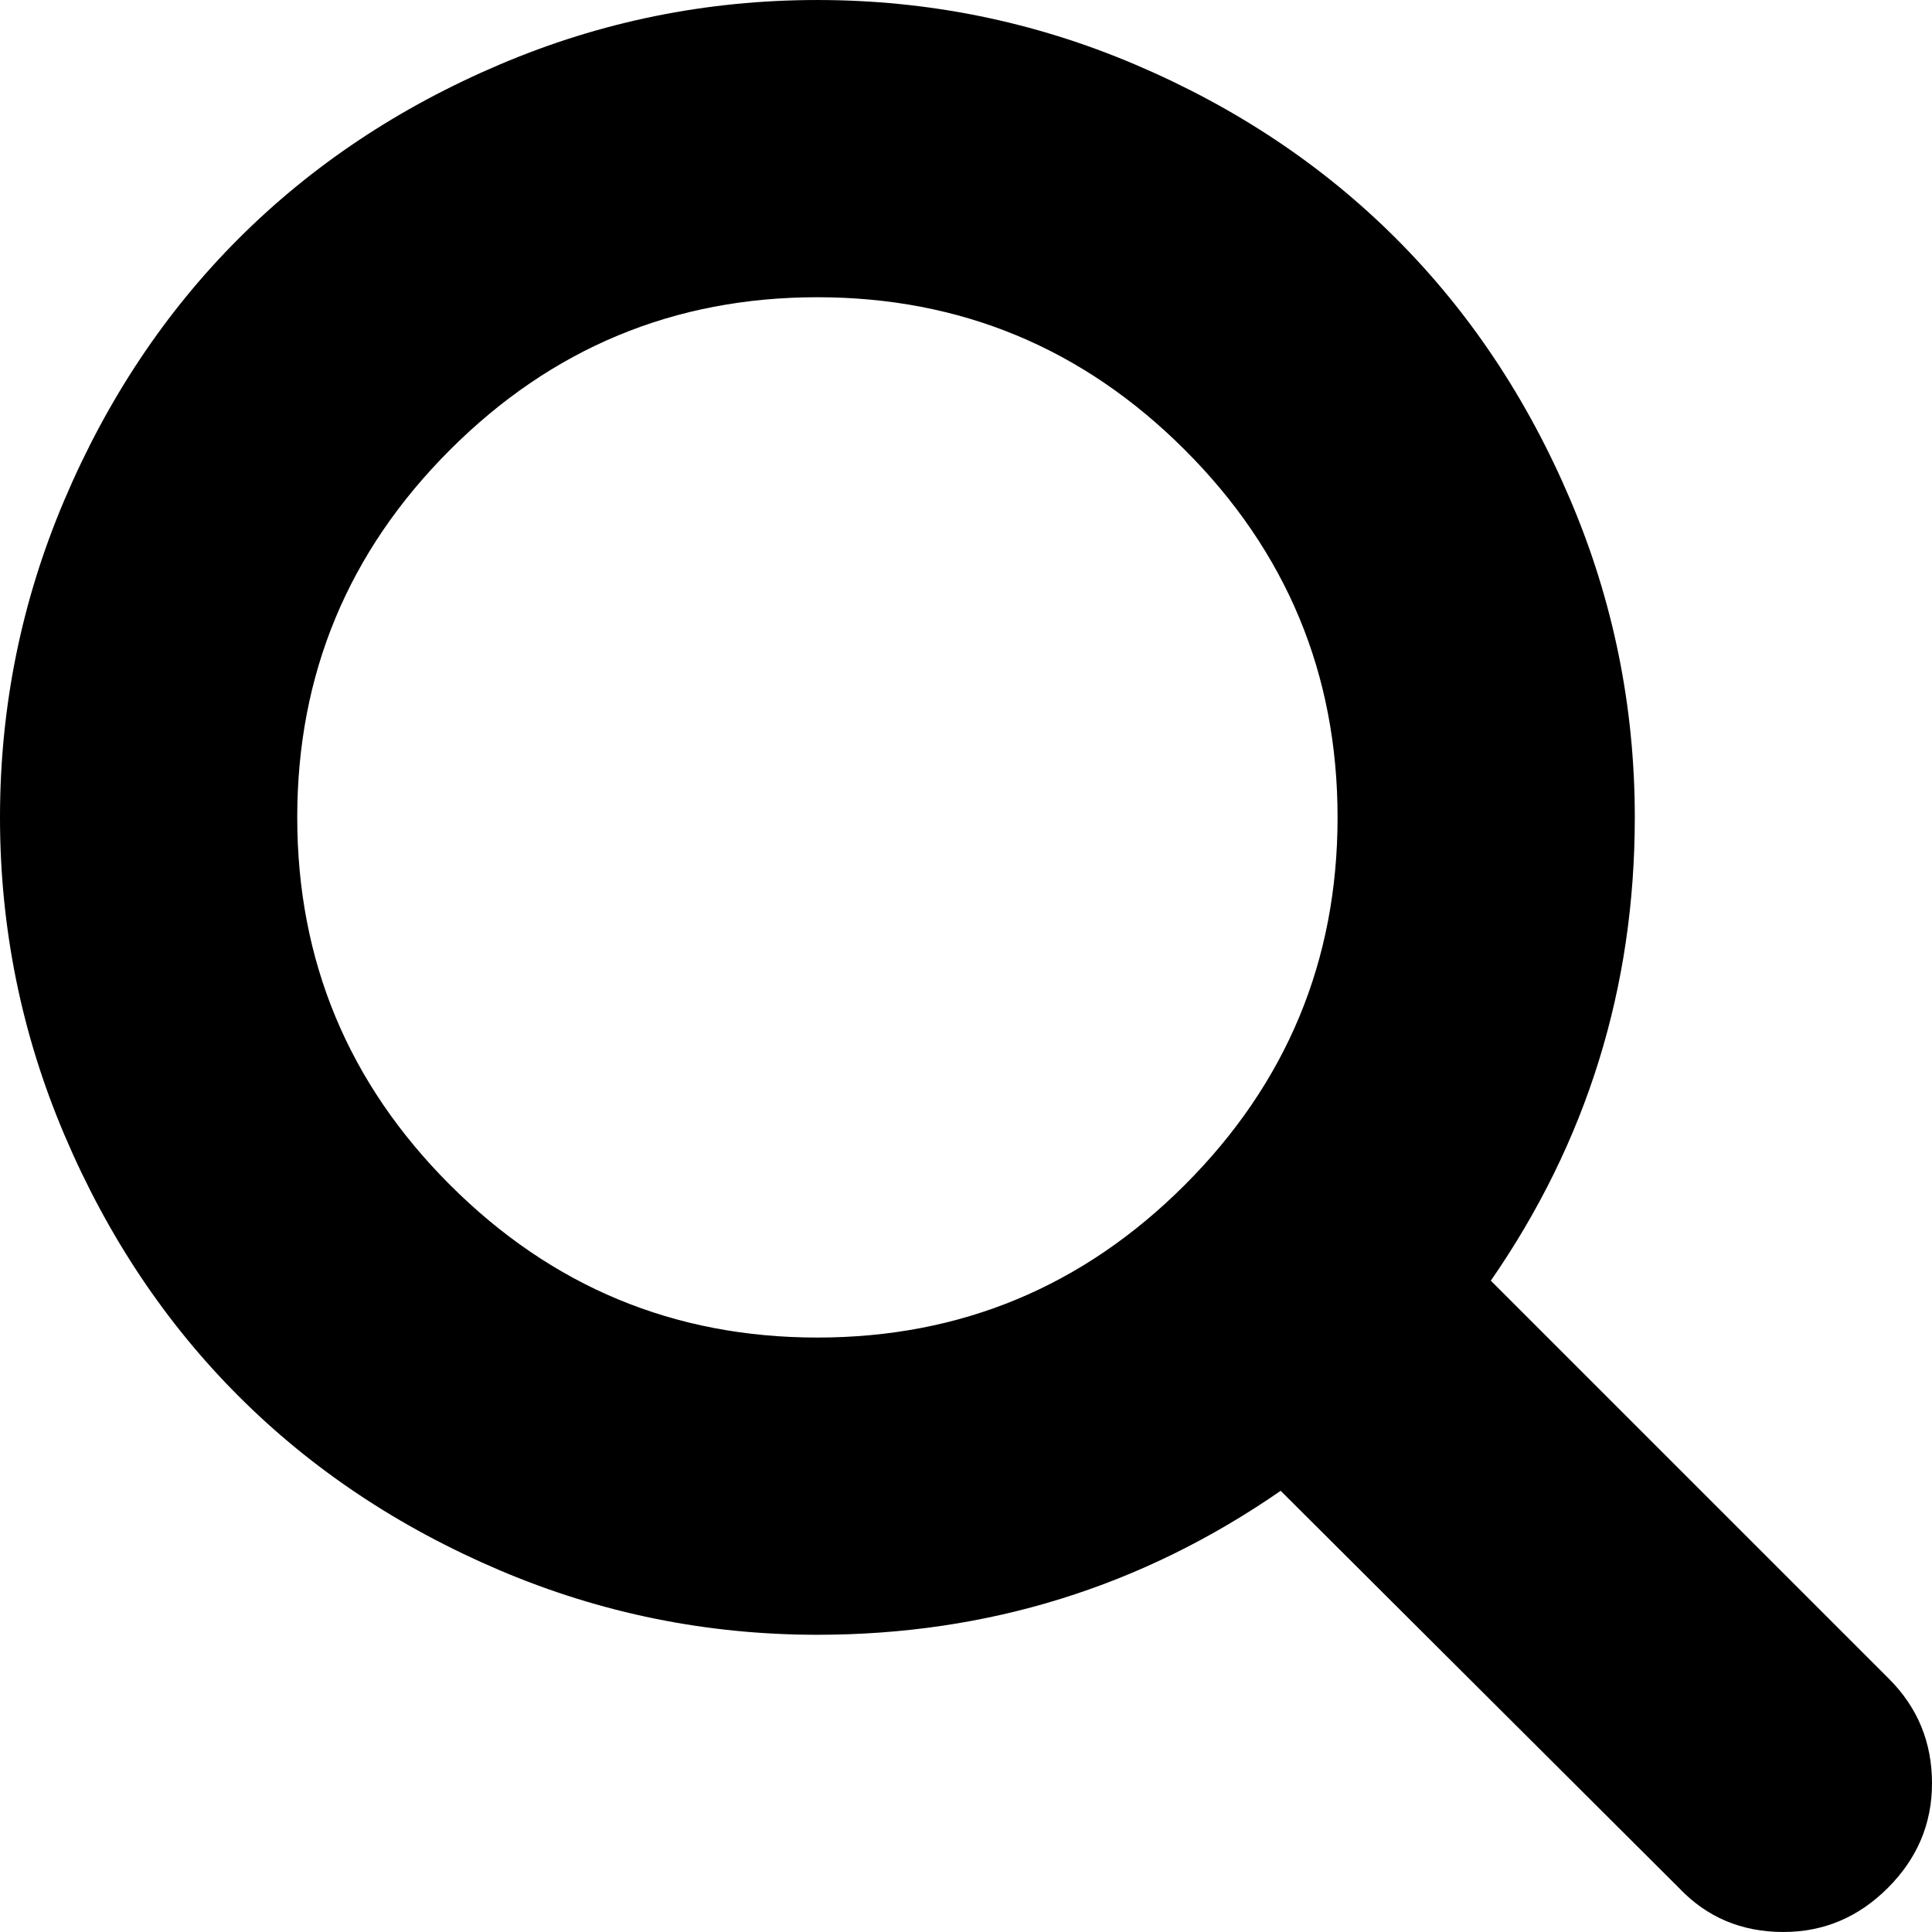
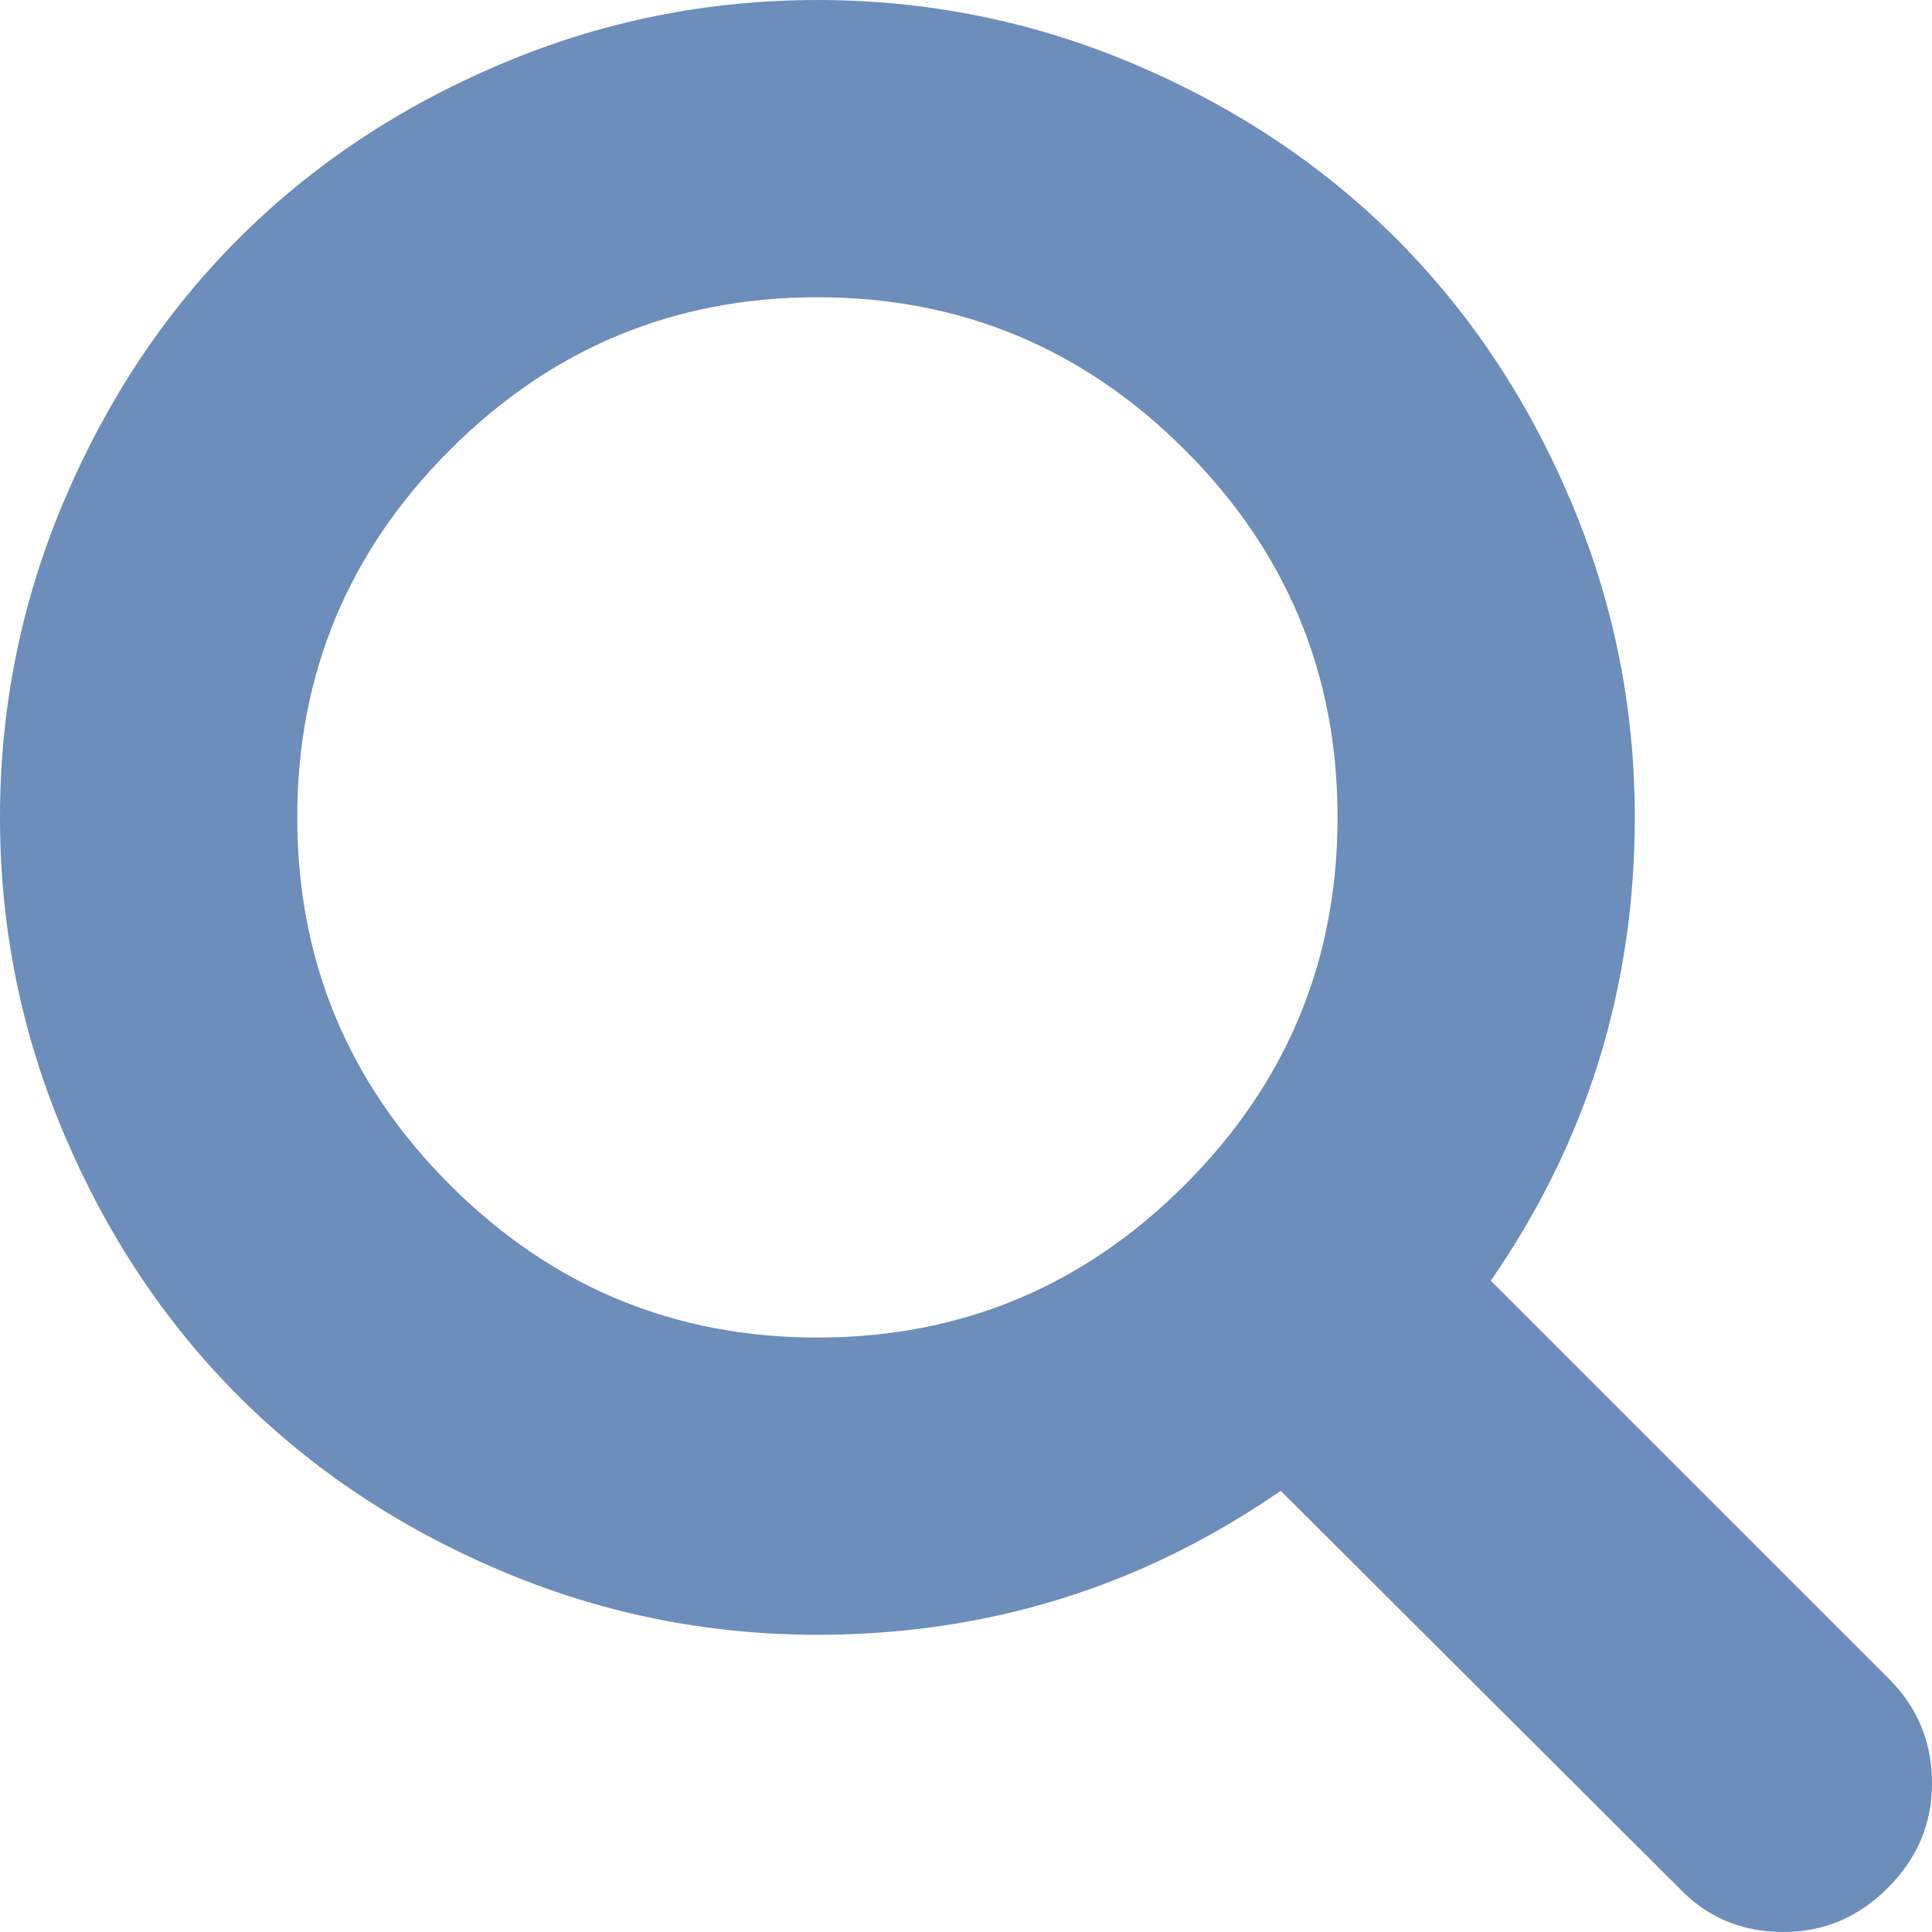
- <svg xmlns="http://www.w3.org/2000/svg" version="1.1" id="Capa_1" x="0px" y="0px" width="475.084px" height="475.084px" viewBox="0 0 475.084 475.084" style="enable-background:new 0 0 475.084 475.084;" xml:space="preserve">
+ <svg xmlns="http://www.w3.org/2000/svg" version="1.1" id="Capa_1" x="0px" y="0px" width="475.084px" height="475.084px" viewBox="0 0 475.084 475.084" style="enable-background:new 0 0 475.084 475.084;" xml:space="preserve" fill="#4971A9" fill-opacity="0.8">
  <g>
    <path d="M464.524,412.846l-97.929-97.925c23.6-34.068,35.406-72.047,35.406-113.917c0-27.218-5.284-53.249-15.852-78.087   c-10.561-24.842-24.838-46.254-42.825-64.241c-17.987-17.987-39.396-32.264-64.233-42.826   C254.246,5.285,228.217,0.003,200.999,0.003c-27.216,0-53.247,5.282-78.085,15.847C98.072,26.412,76.66,40.689,58.673,58.676   c-17.989,17.987-32.264,39.403-42.827,64.241C5.282,147.758,0,173.786,0,201.004c0,27.216,5.282,53.238,15.846,78.083   c10.562,24.838,24.838,46.247,42.827,64.234c17.987,17.993,39.403,32.264,64.241,42.832c24.841,10.563,50.869,15.844,78.085,15.844   c41.879,0,79.852-11.807,113.922-35.405l97.929,97.641c6.852,7.231,15.406,10.849,25.693,10.849   c9.897,0,18.467-3.617,25.694-10.849c7.23-7.23,10.848-15.796,10.848-25.693C475.088,428.458,471.567,419.889,464.524,412.846z    M291.363,291.358c-25.029,25.033-55.148,37.549-90.364,37.549c-35.21,0-65.329-12.519-90.36-37.549   c-25.031-25.029-37.546-55.144-37.546-90.36c0-35.21,12.518-65.334,37.546-90.36c25.026-25.032,55.15-37.546,90.36-37.546   c35.212,0,65.331,12.519,90.364,37.546c25.033,25.026,37.548,55.15,37.548,90.36C328.911,236.214,316.392,266.329,291.363,291.358z   " />
  </g>
  <g>
</g>
  <g>
</g>
  <g>
</g>
  <g>
</g>
  <g>
</g>
  <g>
</g>
  <g>
</g>
  <g>
</g>
  <g>
</g>
  <g>
</g>
  <g>
</g>
  <g>
</g>
  <g>
</g>
  <g>
</g>
  <g>
</g>
</svg>
